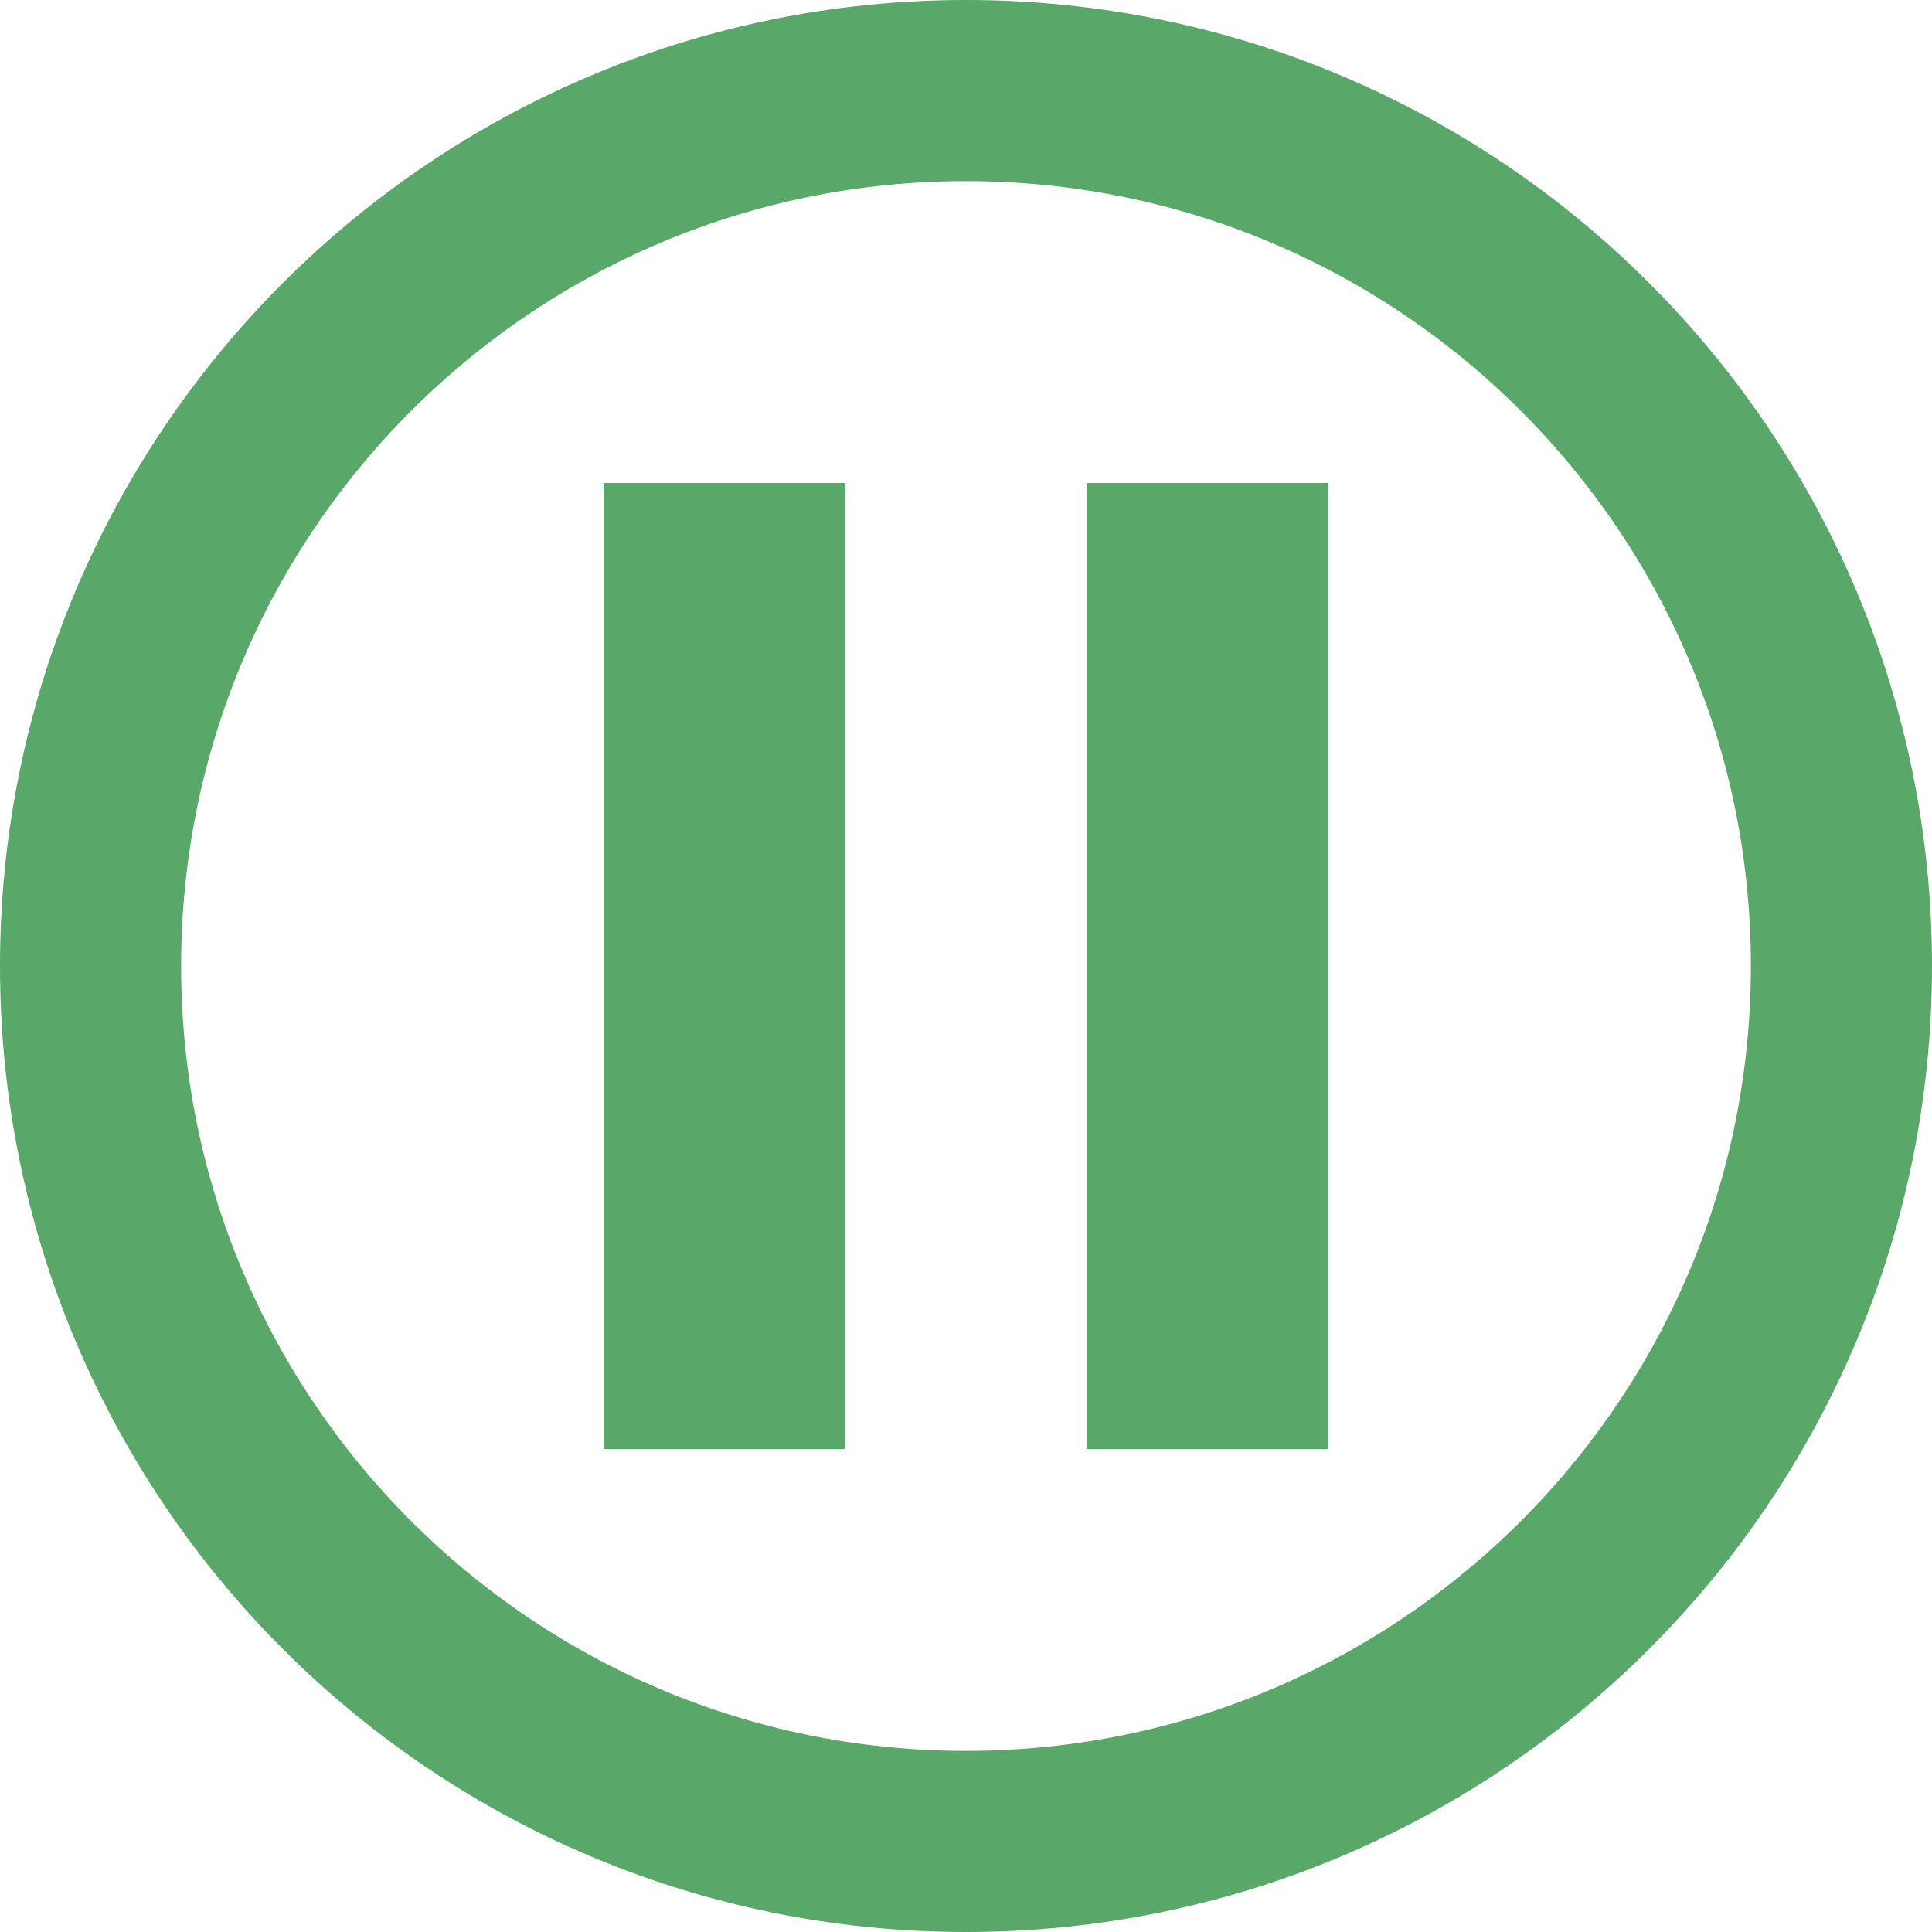
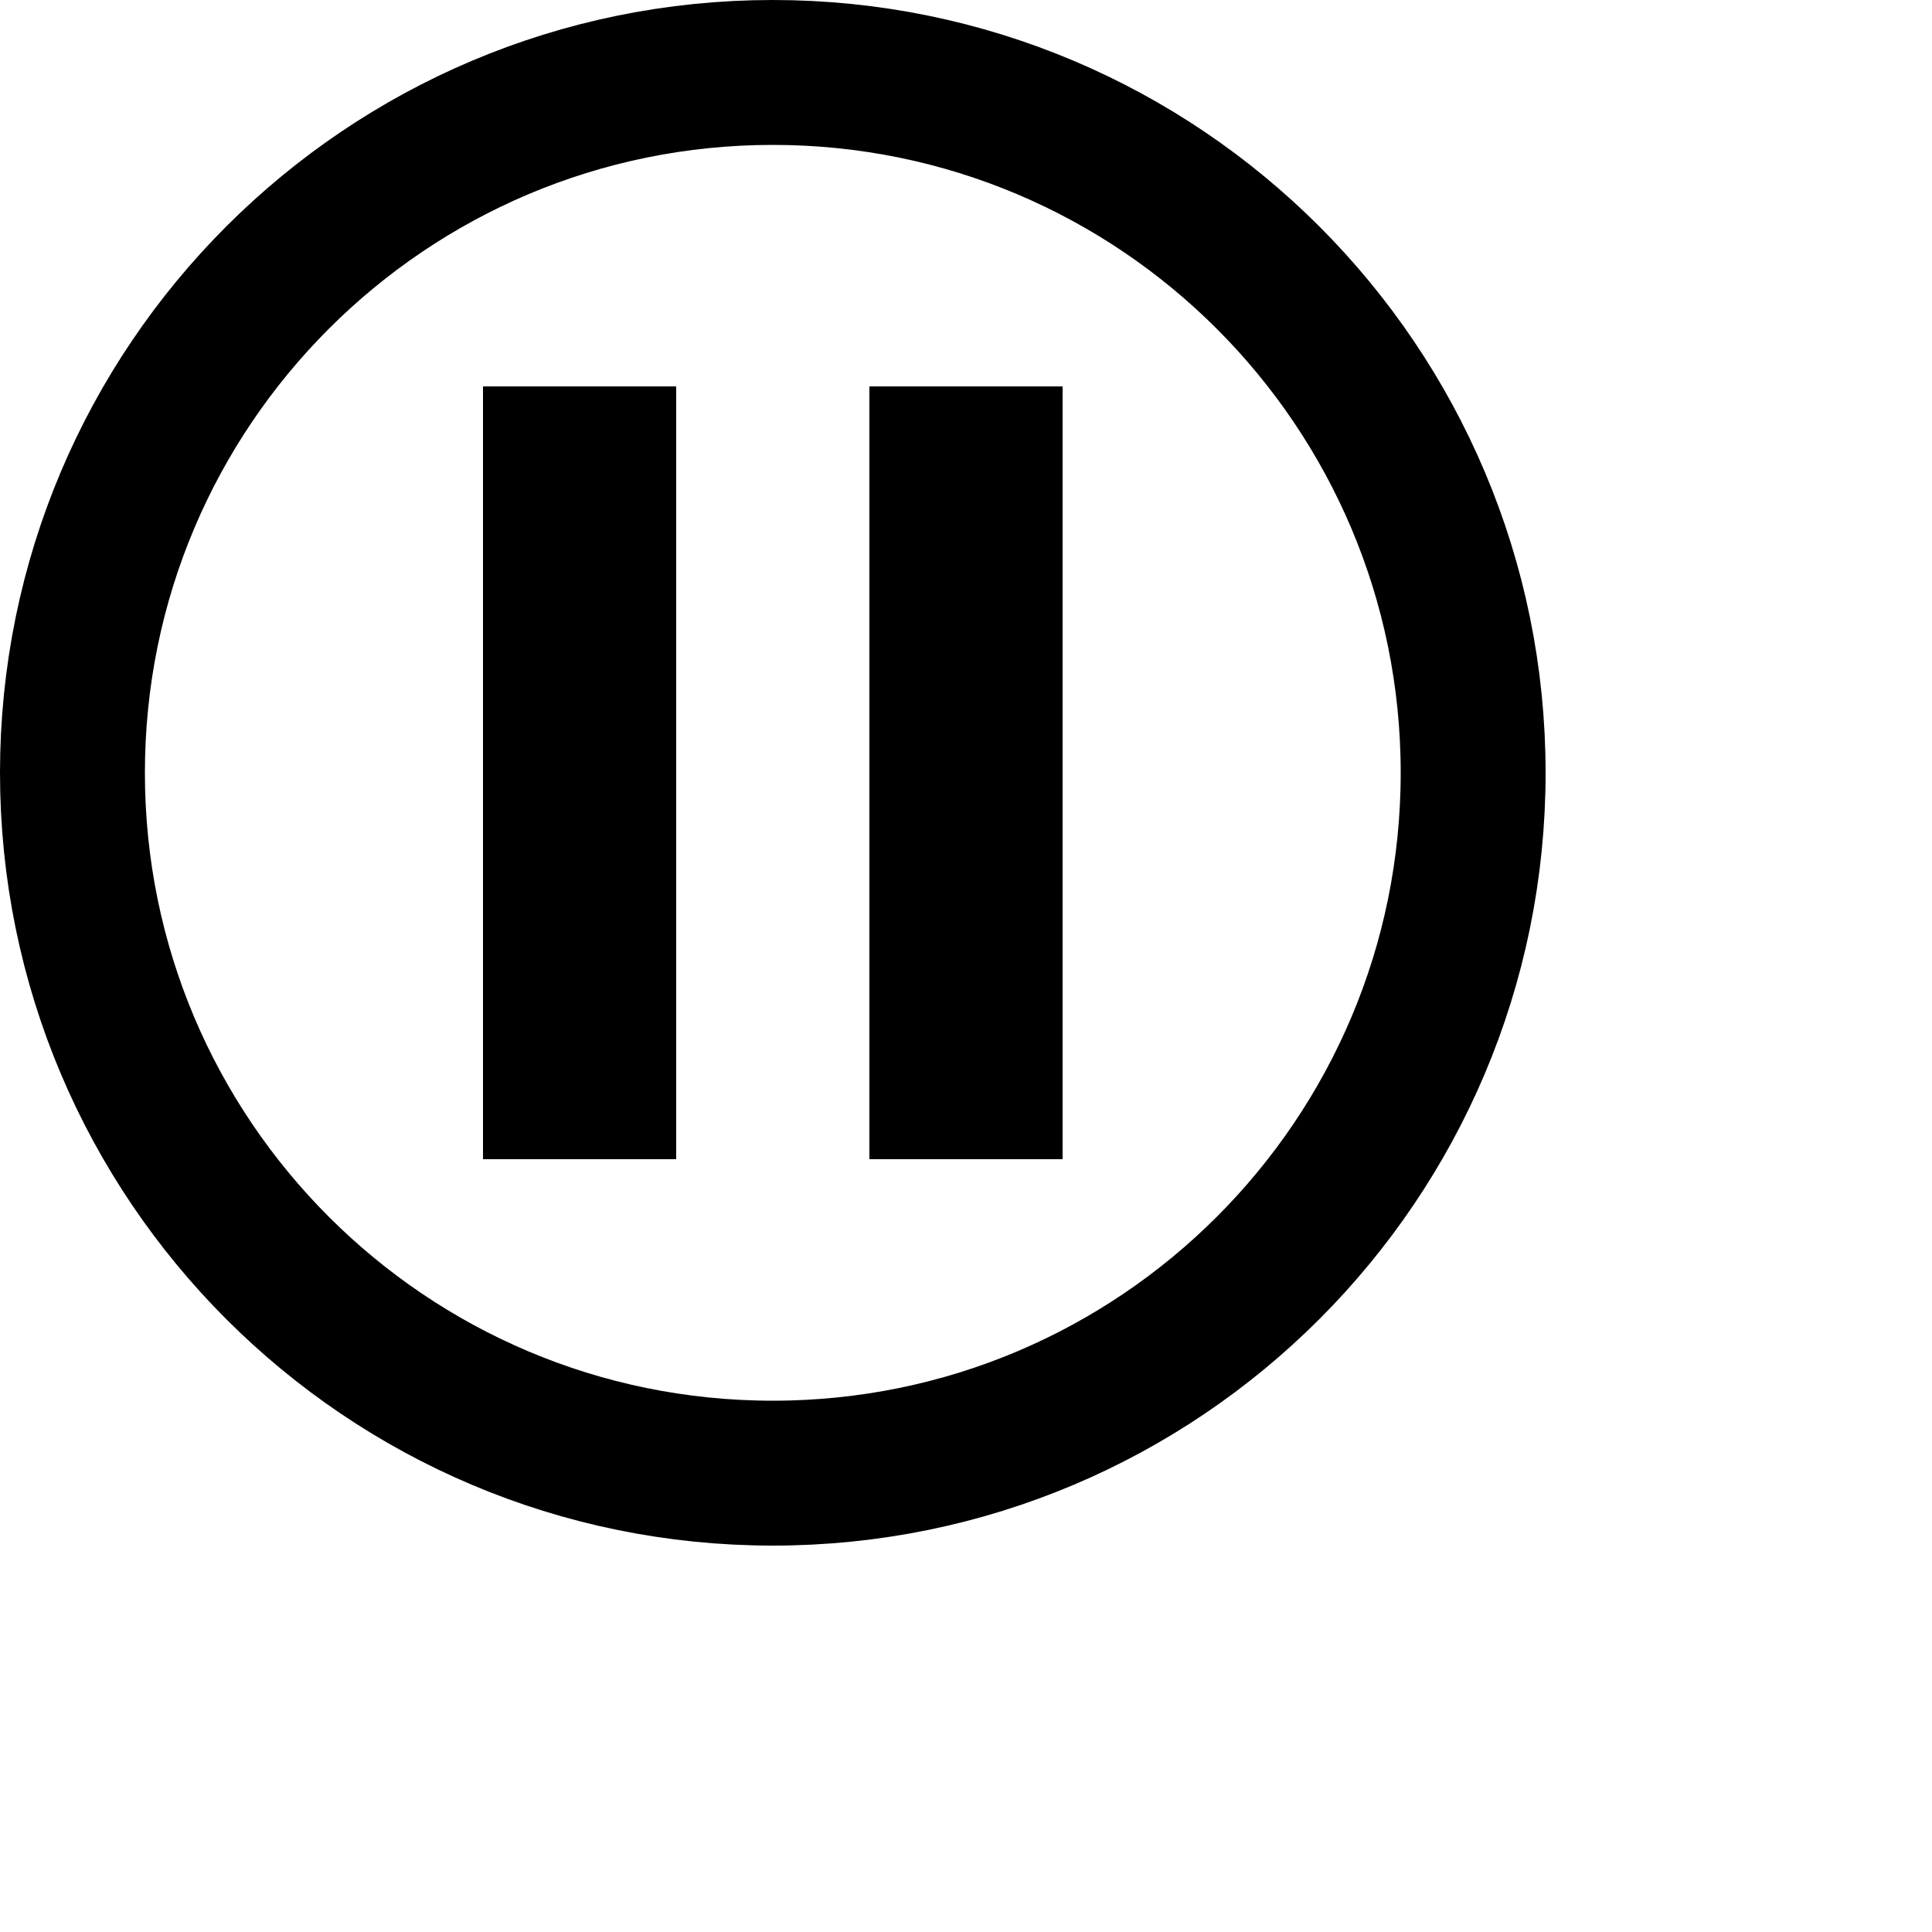
- <svg xmlns="http://www.w3.org/2000/svg" width="16" height="16">
+ <svg xmlns="http://www.w3.org/2000/svg" width="20" height="20">
  <g fill="none" fill-rule="evenodd">
-     <circle cx="8" cy="8" r="7.25" stroke="#59A869" stroke-width="1.5" />
-     <path fill="#59A869" d="M5 4h2v8H5zM9 4h2v8H9z" />
+     <circle cx="8" cy="8" r="7.25" stroke="currentColor" stroke-width="1.5" />
+     <path fill="currentColor" d="M5 4h2v8H5zM9 4h2v8H9z" />
  </g>
</svg>
